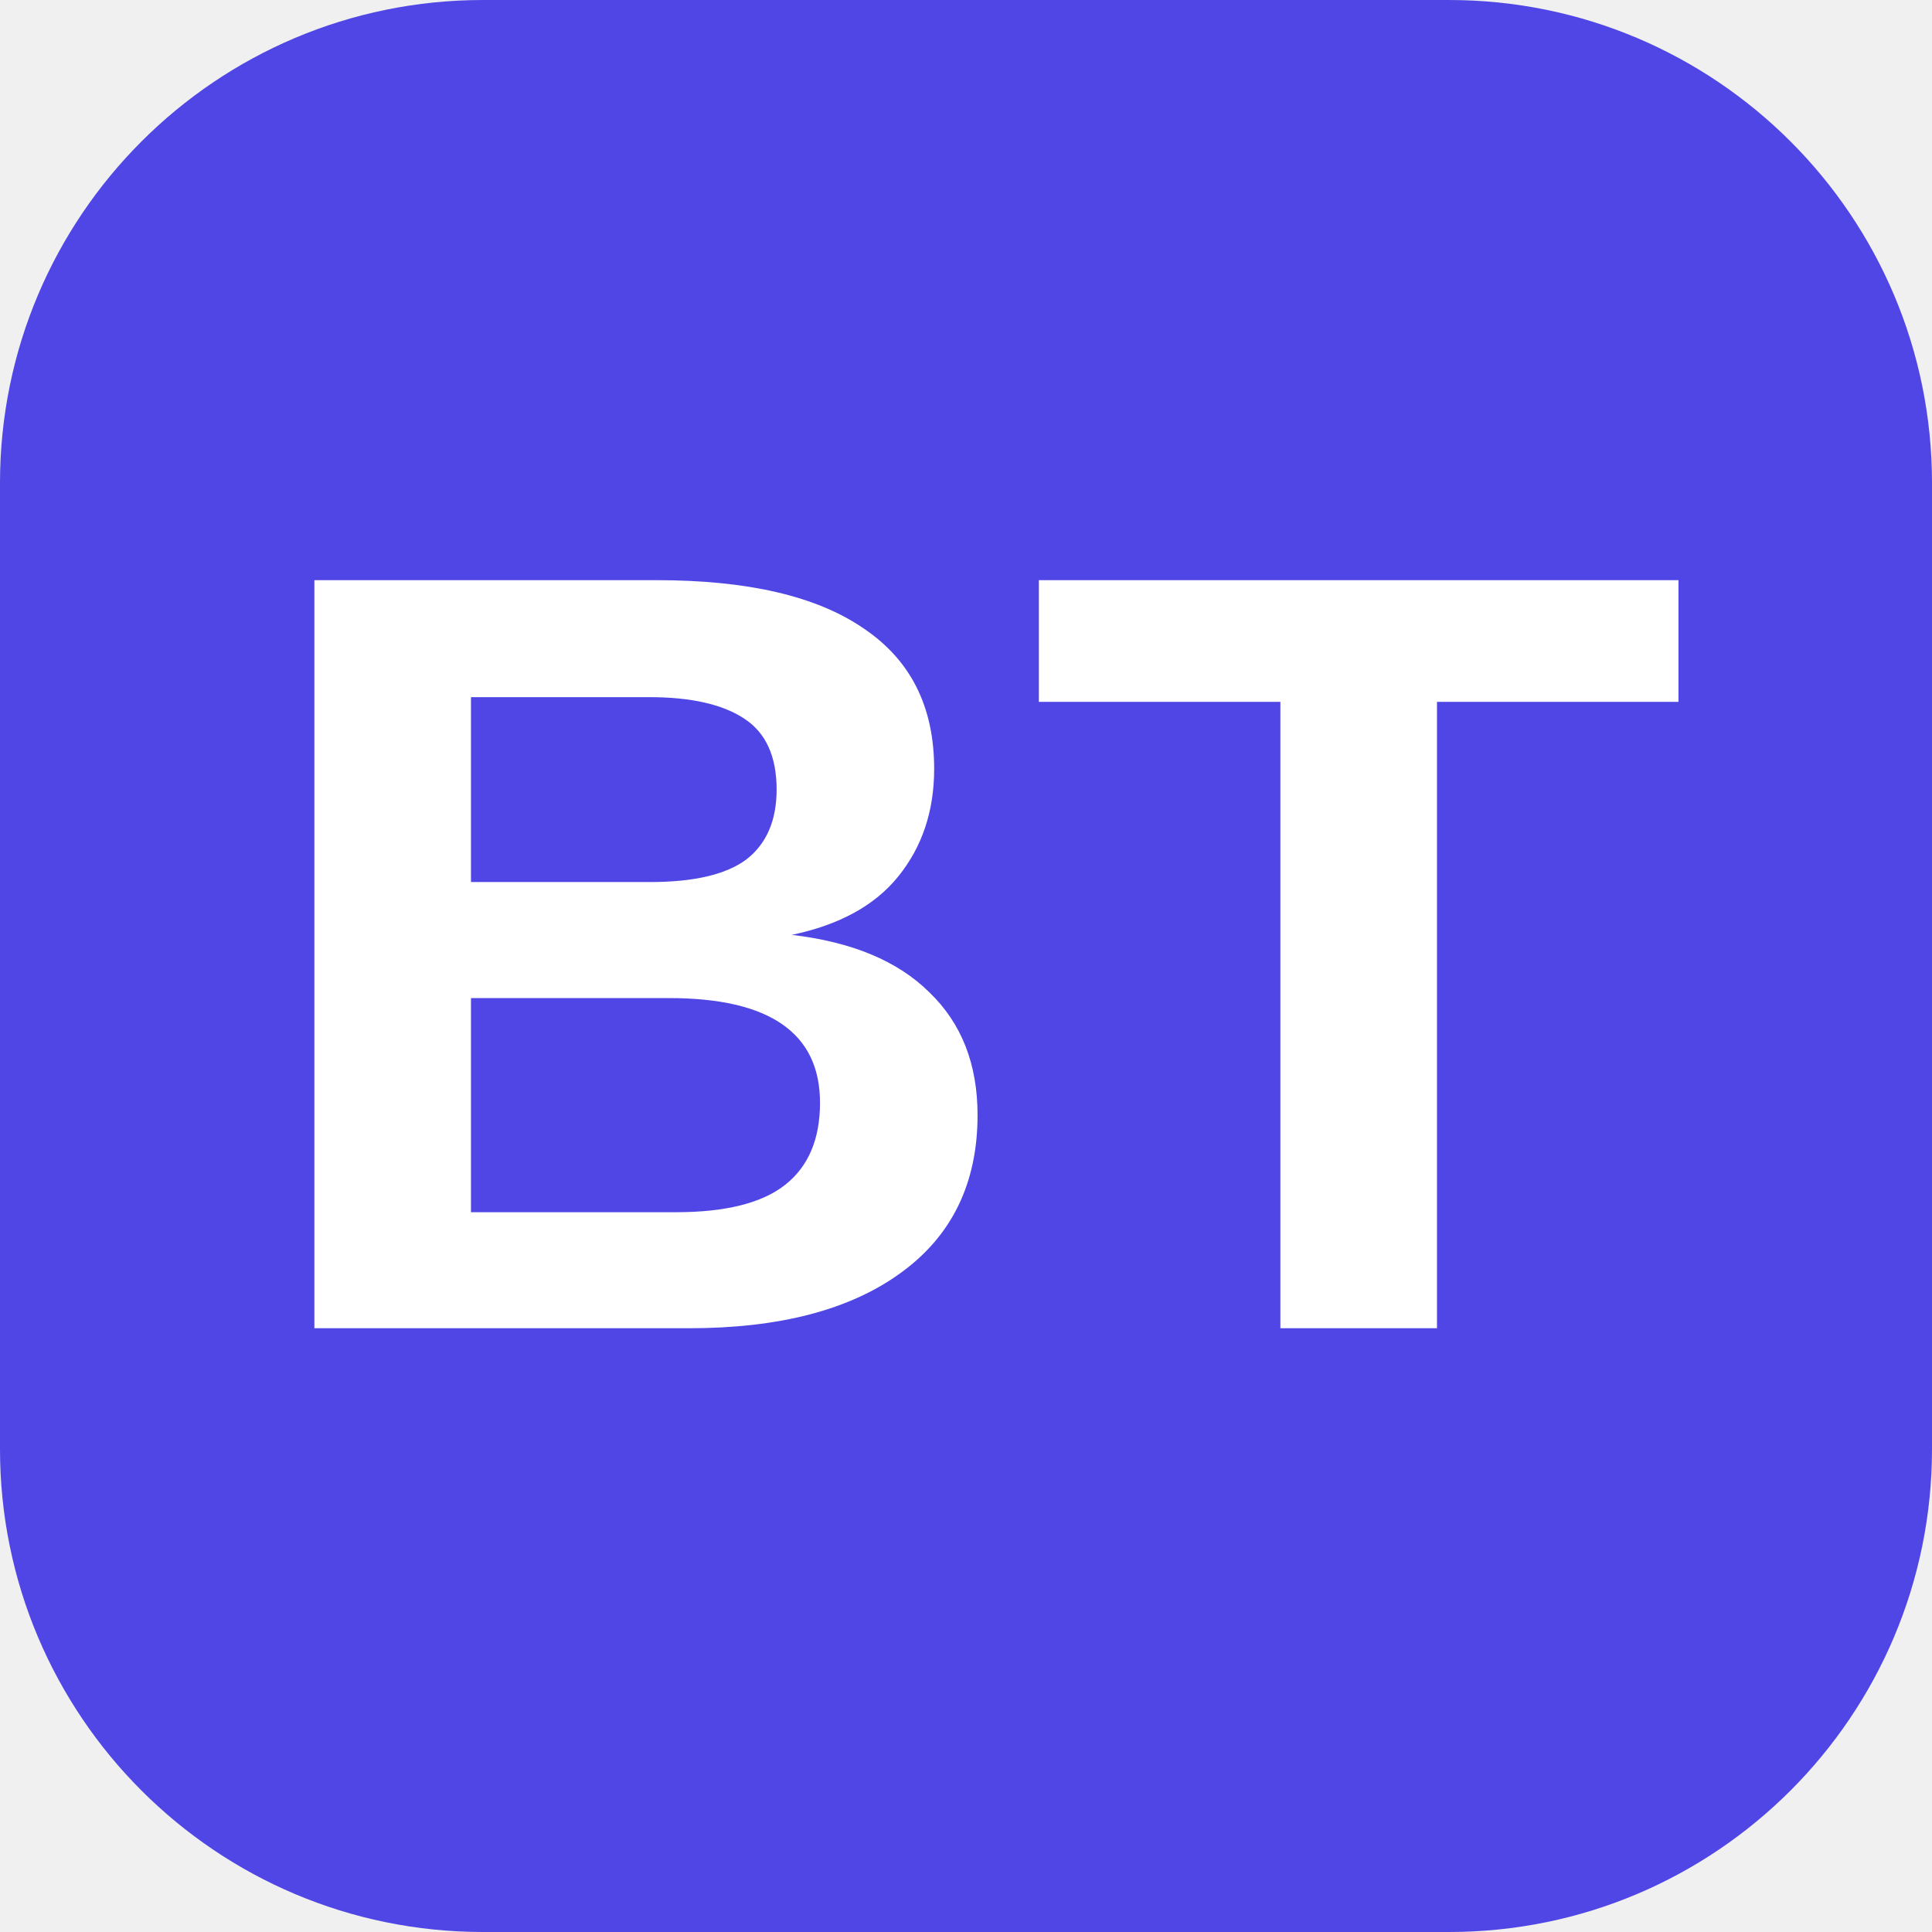
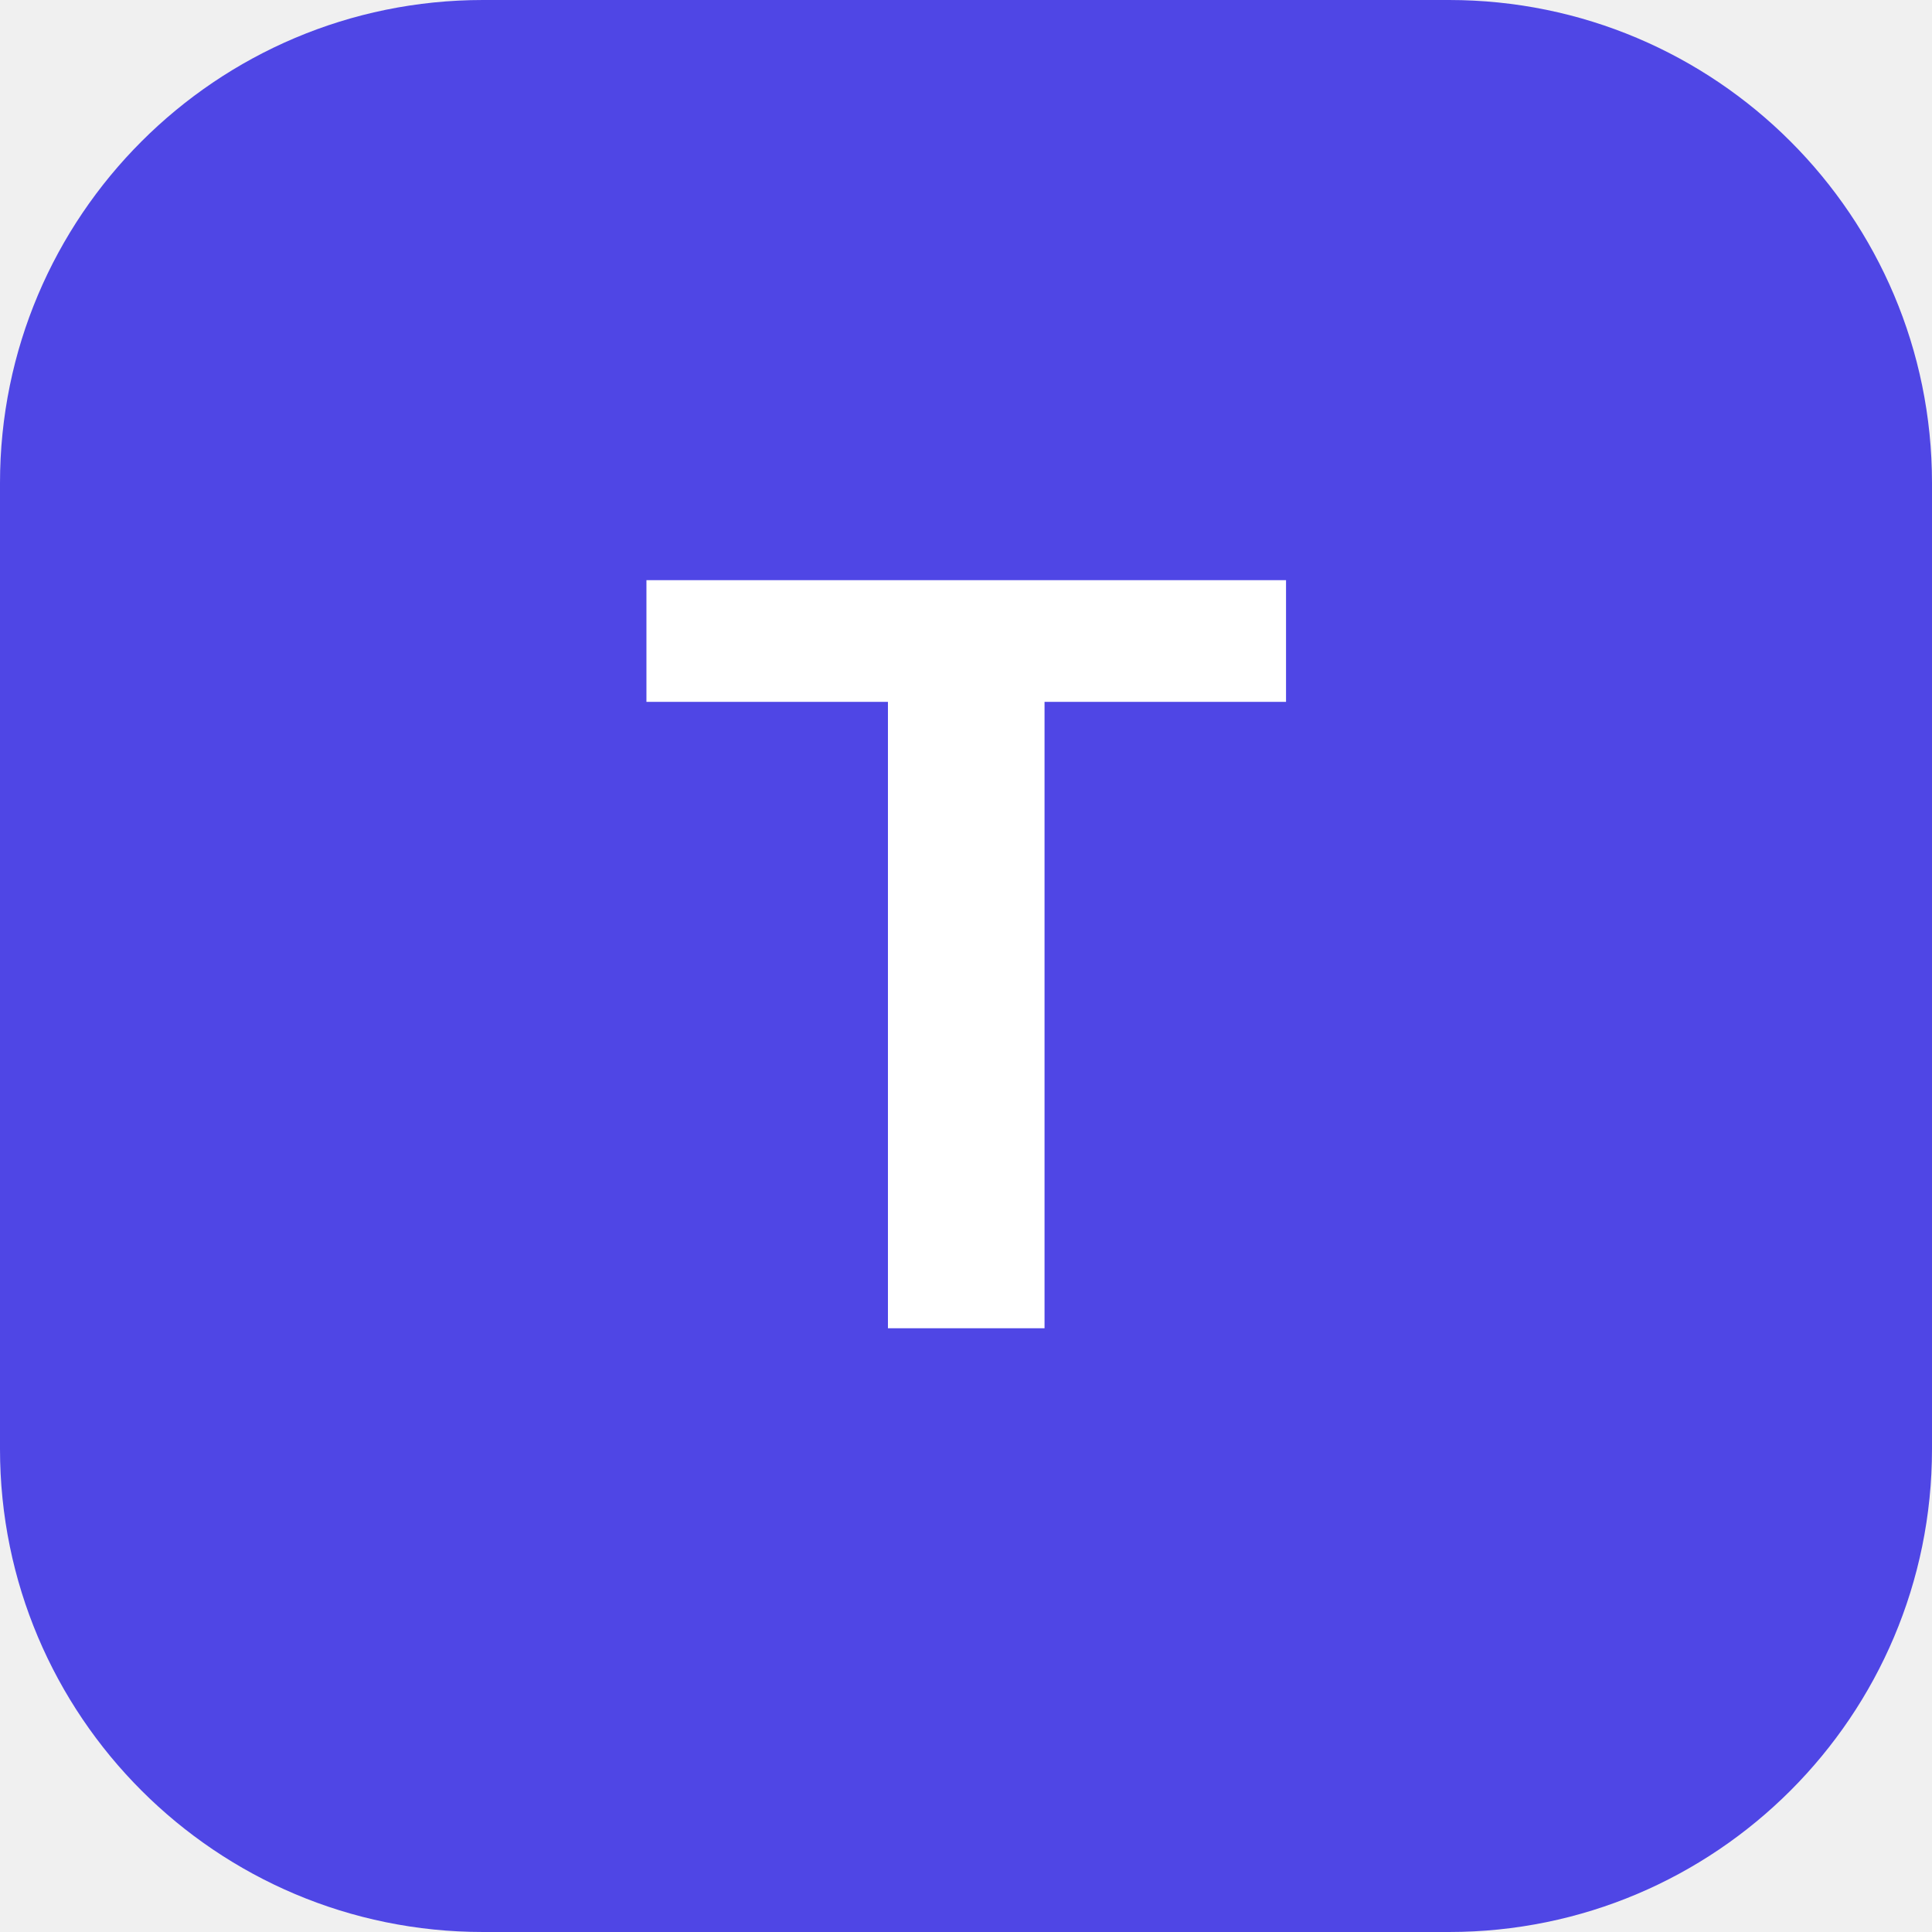
<svg xmlns="http://www.w3.org/2000/svg" viewBox="0 0 32 32">
  <rect width="32" height="32" rx="8" fill="#4f46e5" />
-   <text x="16" y="22" font-family="Arial,sans-serif" font-size="18" font-weight="bold" fill="white" text-anchor="middle">BT</text>
+   <text x="16" y="22" font-family="Arial,sans-serif" font-size="18" font-weight="bold" fill="white" text-anchor="middle">T</text>
</svg>
